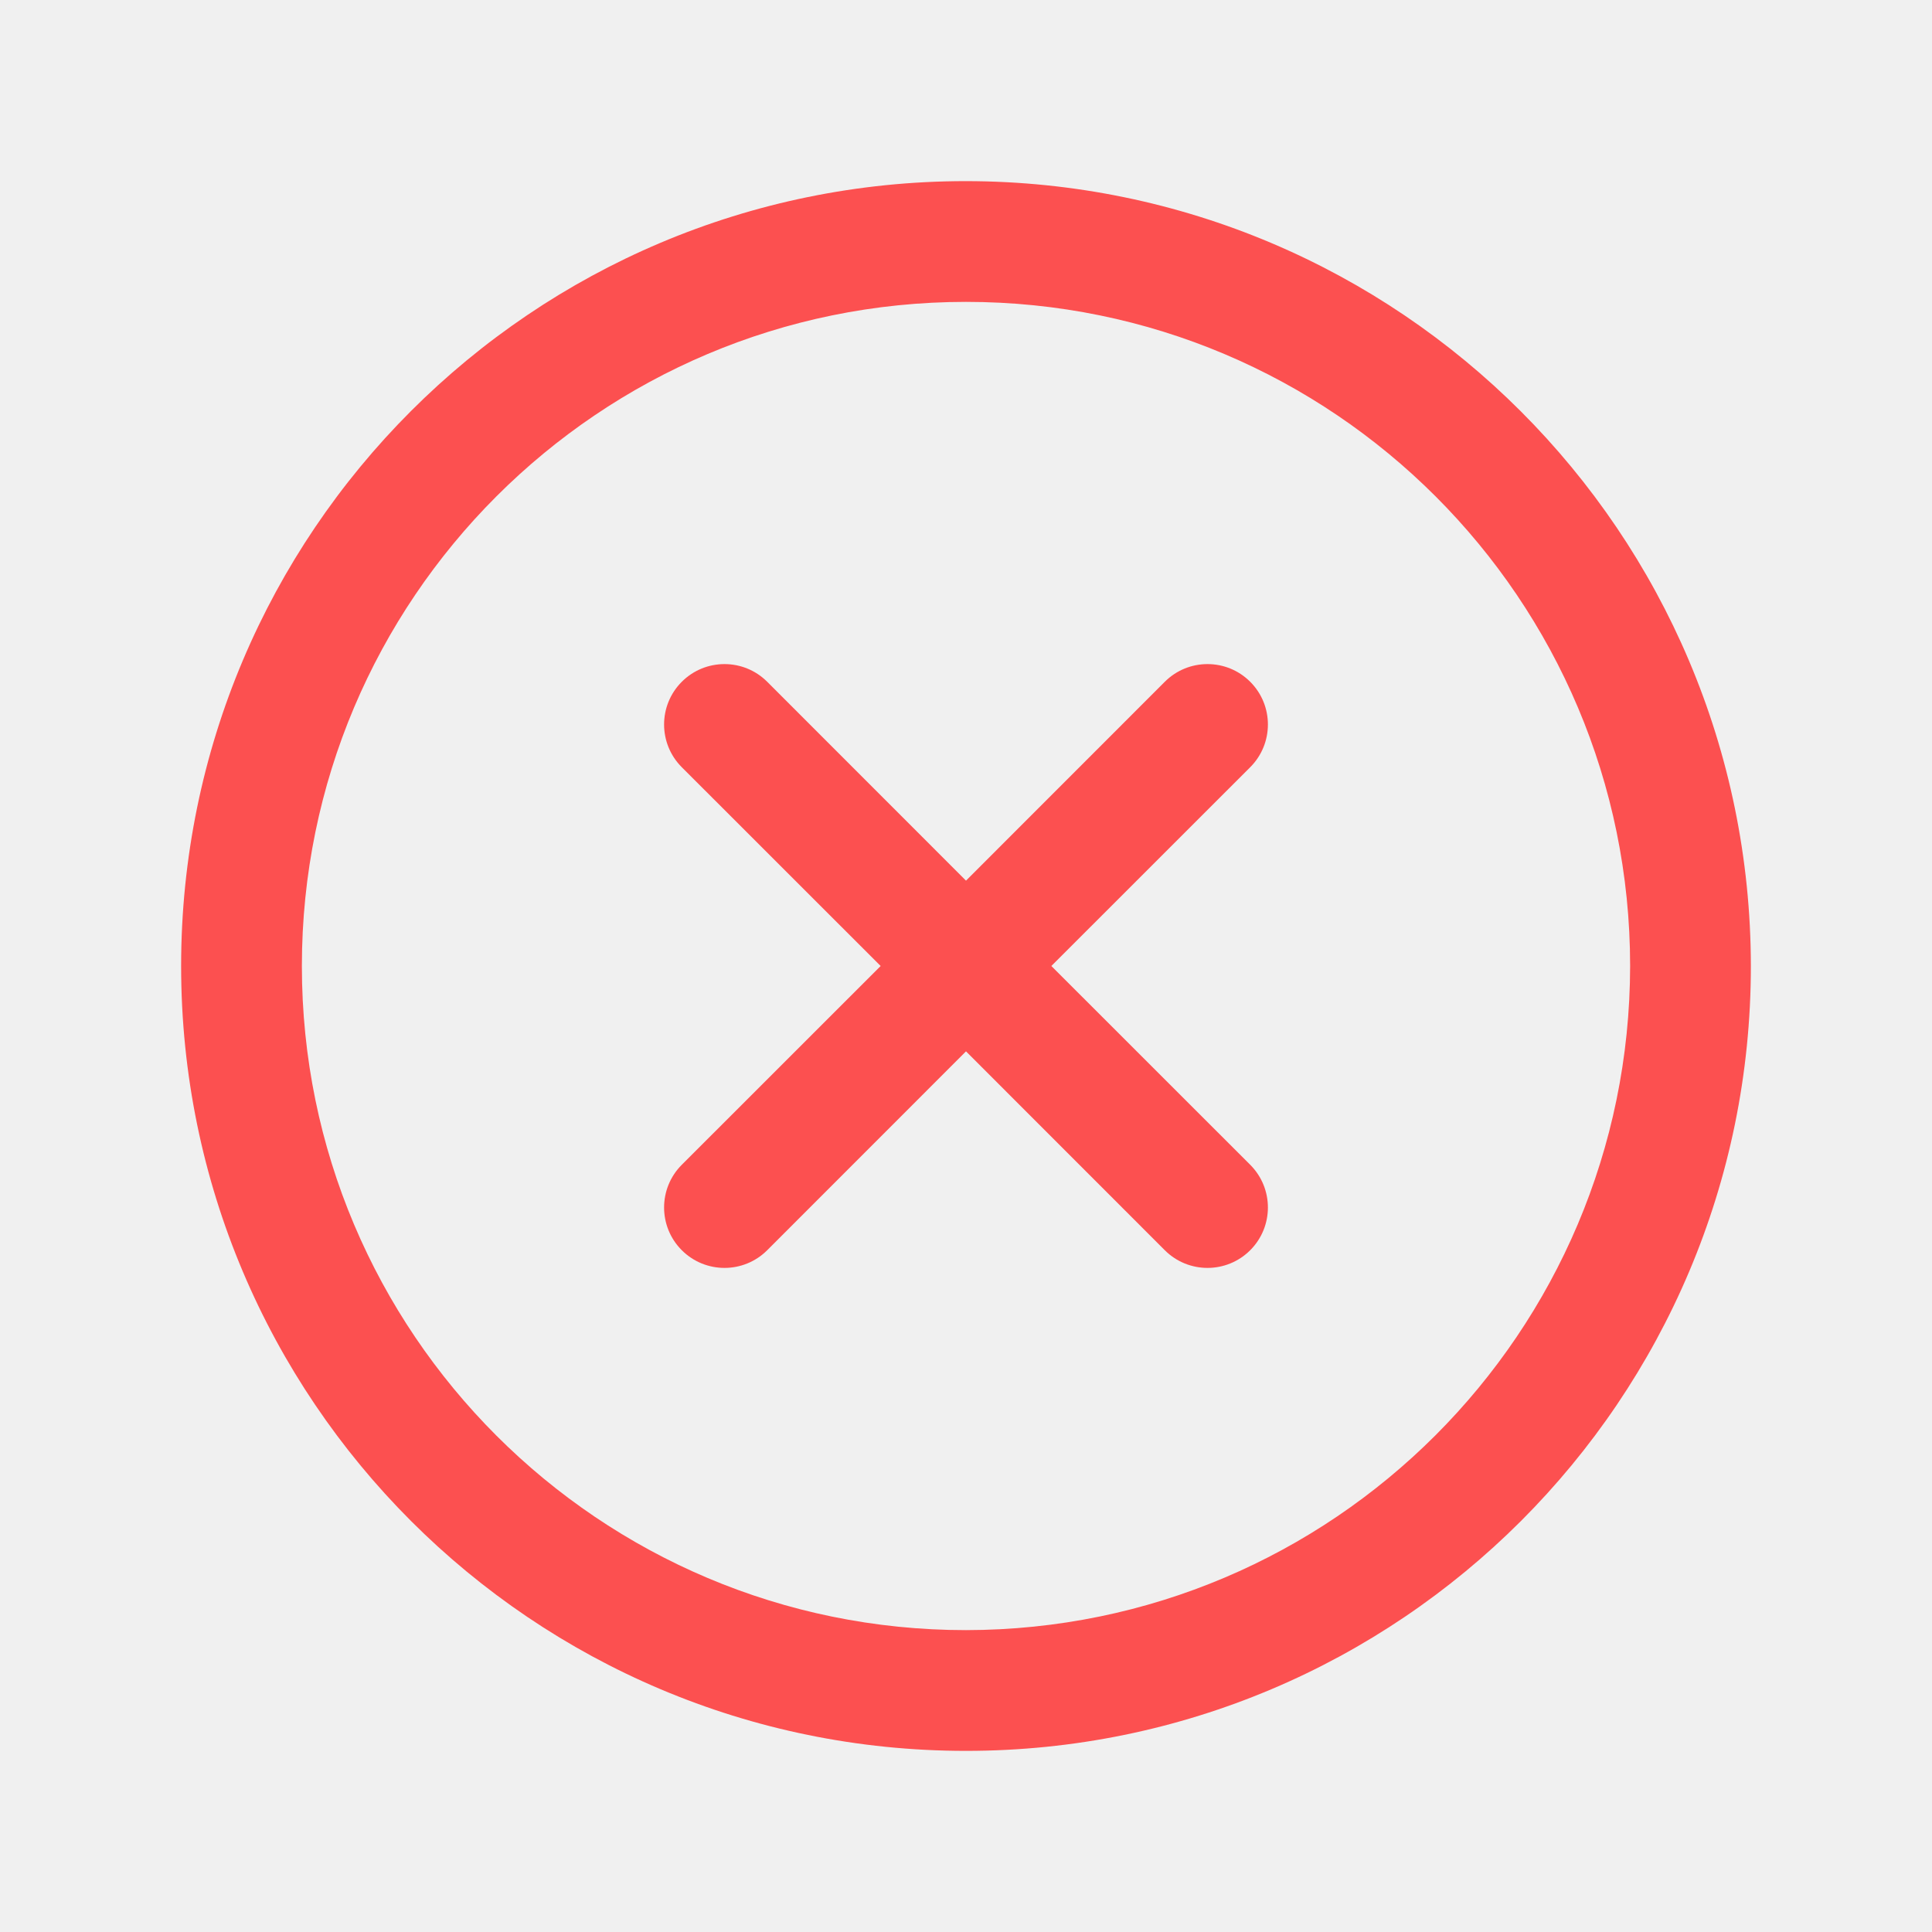
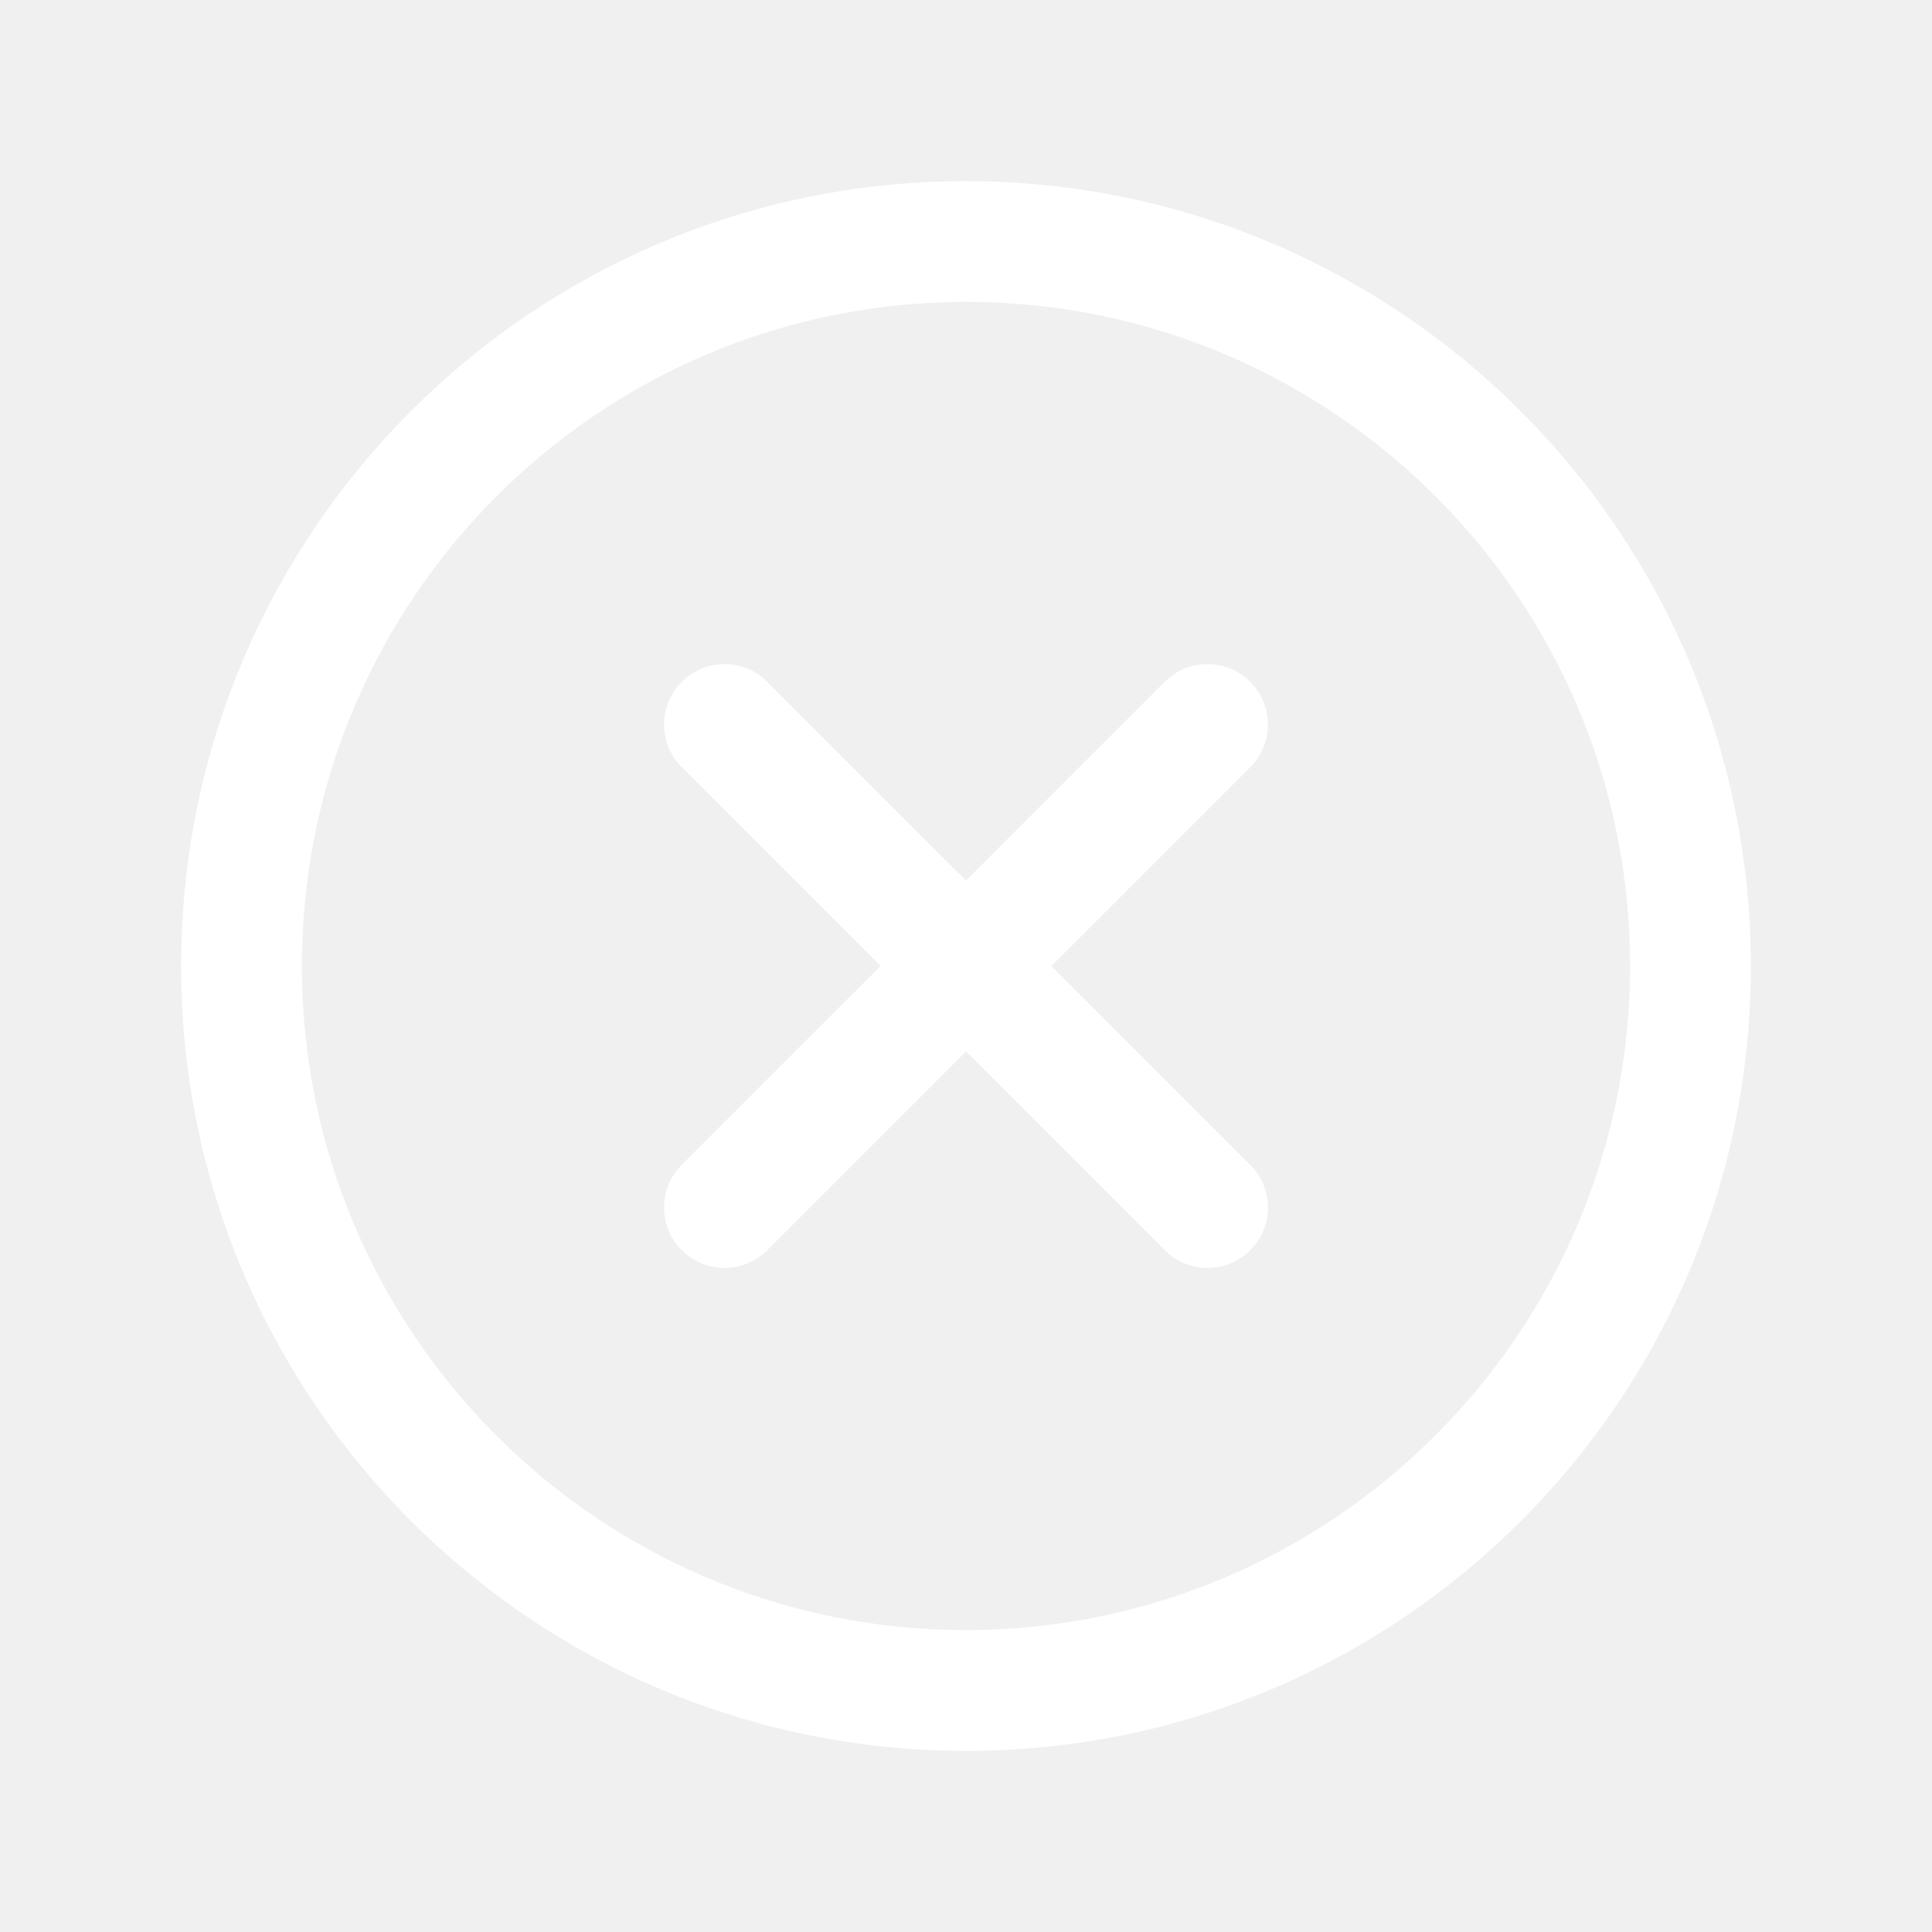
- <svg xmlns="http://www.w3.org/2000/svg" width="32" height="32" fill="#fc5050" viewBox="0 0 256 256">
+ <svg xmlns="http://www.w3.org/2000/svg" width="32" height="32" fill="#ffffff" viewBox="0 0 256 256">
  <path d="M165.66,101.66,139.31,128l26.35,26.34a8,8,0,0,1-11.32,11.32L128,139.31l-26.34,26.35a8,8,0,0,1-11.32-11.32L116.69,128,90.34,101.66a8,8,0,0,1,11.32-11.32L128,116.69l26.34-26.35a8,8,0,0,1,11.32,11.32ZM232,128A104,104,0,1,1,128,24,104.11,104.11,0,0,1,232,128Zm-16,0a88,88,0,1,0-88,88A88.1,88.1,0,0,0,216,128Z" />
</svg>
